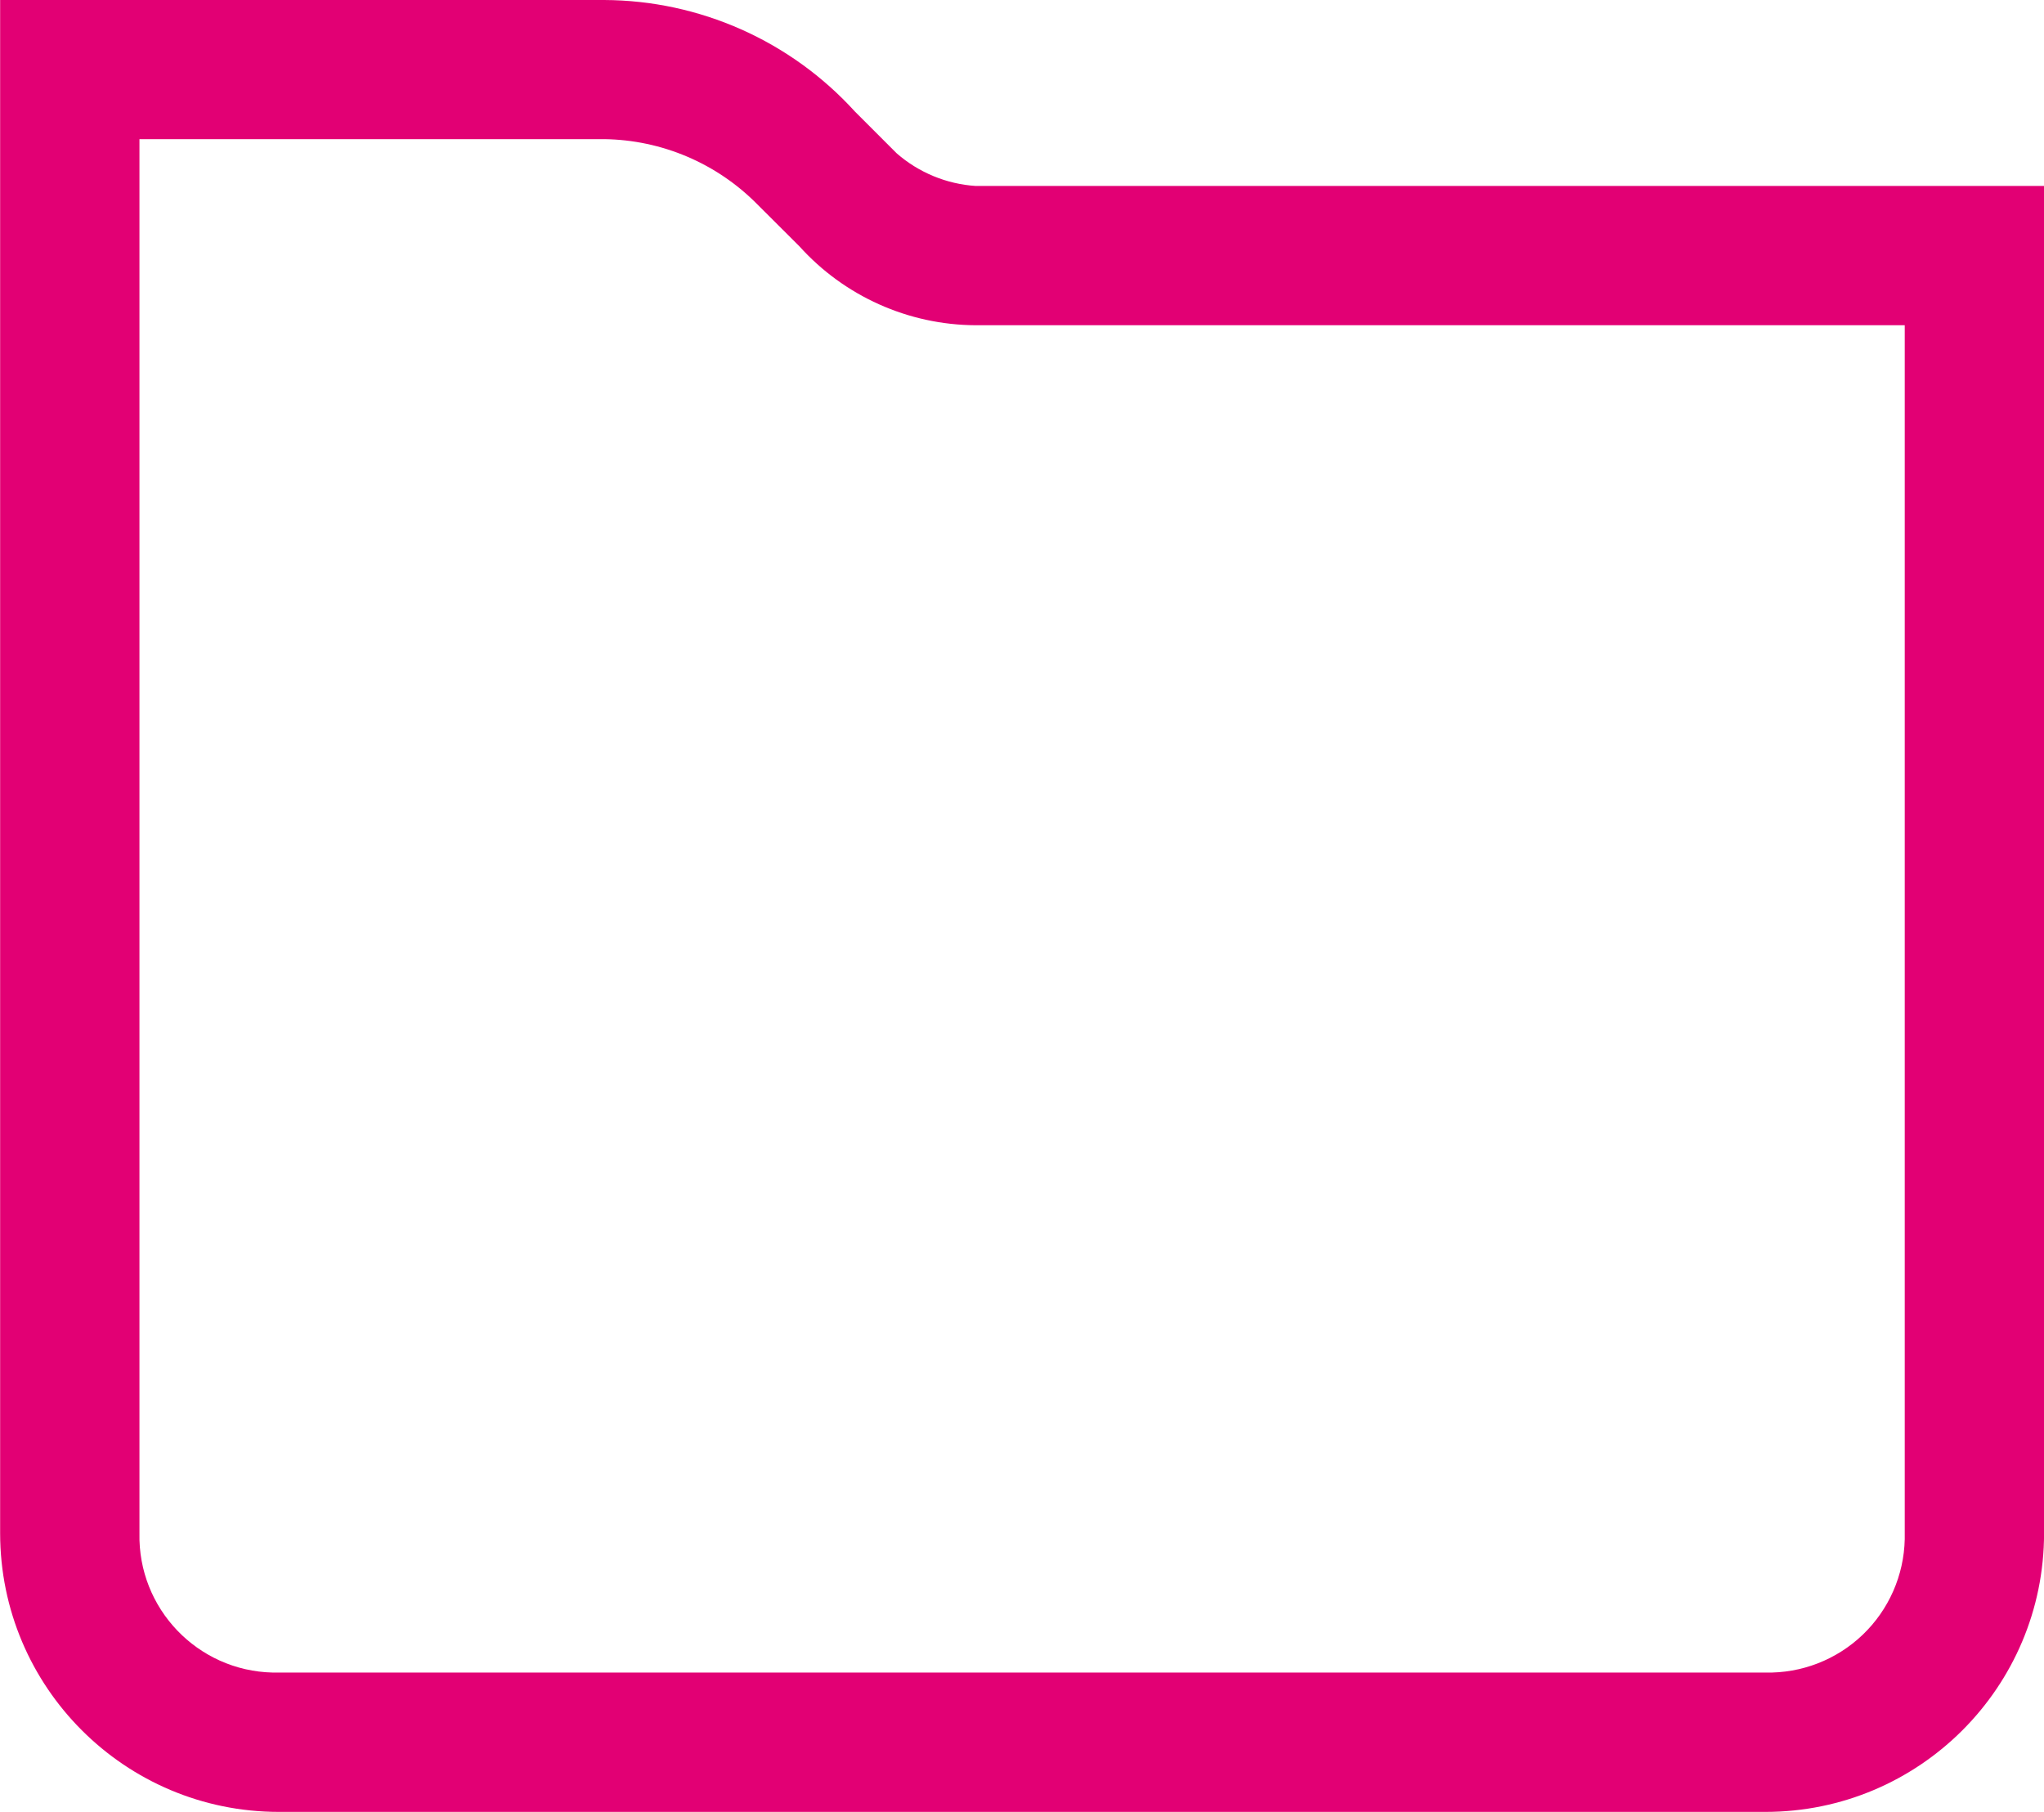
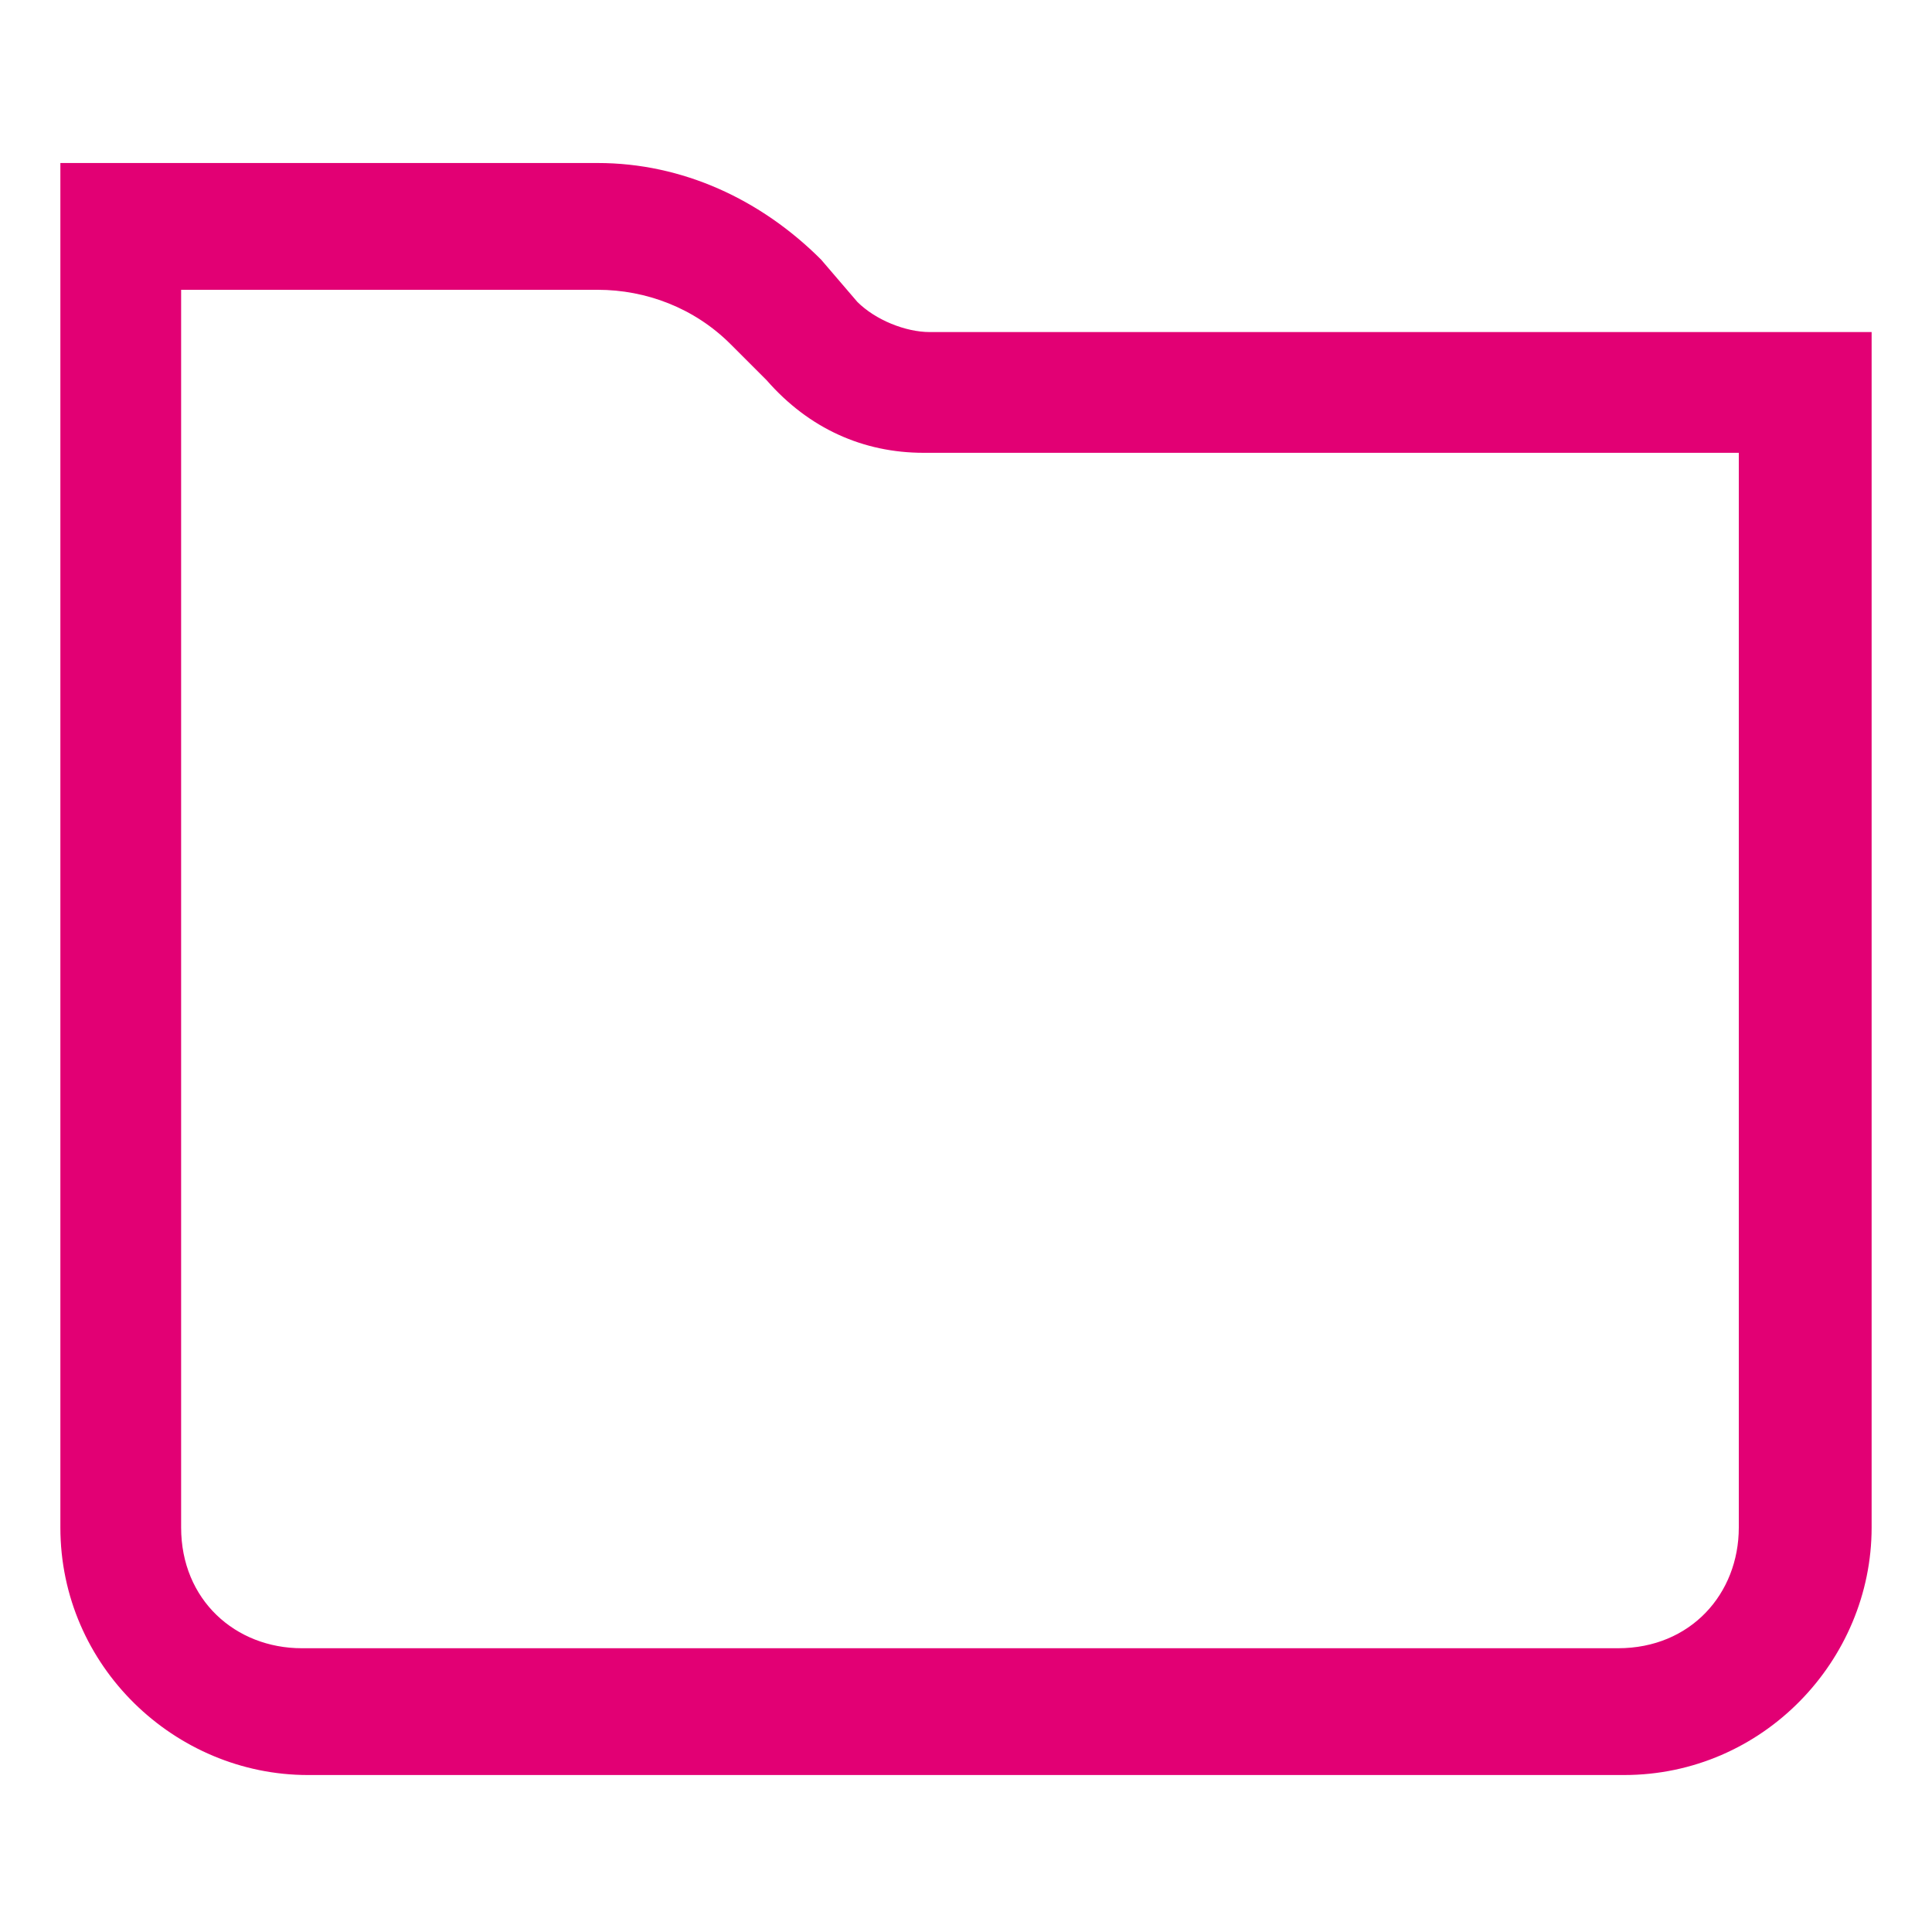
- <svg xmlns="http://www.w3.org/2000/svg" width="31.307" height="27.749" viewBox="0 0 31.307 27.749">
-   <g id="icon_new-icons_folder_default" data-name="icon/new-icons/folder/default" transform="translate(-0.999 -2)">
-     <g id="Group-3" transform="translate(1 2)">
-       <path id="Fill-1" d="M2.134,23.48a2.089,2.089,0,0,0,2.041,2.135c.031,0,.064,0,.094,0H27.037a2.088,2.088,0,0,0,2.135-2.043c0-.03,0-.061,0-.091V4.981H14.941a3.658,3.658,0,0,1-2.7-1.21l-.642-.64a3.356,3.356,0,0,0-2.348-1H2.134Zm2.135,4.269A4.27,4.27,0,0,1,0,23.48V0h9.25a5.219,5.219,0,0,1,3.842,1.708l.64.64a2.043,2.043,0,0,0,1.21.5H31.306V23.48a4.269,4.269,0,0,1-4.269,4.269Z" transform="translate(0.001)" fill="#e20074" fill-rule="evenodd" />
+ <svg xmlns="http://www.w3.org/2000/svg" version="1.1" id="Ebene_1" x="0px" y="0px" viewBox="0 0 32 32" style="enable-background:new 0 0 32 32;" xml:space="preserve">
+   <style type="text/css">
+ 	.st0{fill-rule:evenodd;clip-rule:evenodd;fill:#E20074;}
+ </style>
+   <g id="icon_x2F_content_x2F_folder_x2F_default">
+     <g id="Combined-Shape">
+       <path id="path-1_00000154393982066497838270000013390751573951827589_" class="st0" d="M9.9,2.7c1.4,0,2.7,0.6,3.7,1.6l0,0L14.2,5    c0.3,0.3,0.8,0.5,1.2,0.5l0,0H31v19.8c0,2.2-1.8,4.1-4.1,4.1l0,0H5.1c-2.2,0-4.1-1.8-4.1-4.1l0,0V2.7H9.9z M9.9,4.8H3v20.5    c0,1.2,0.9,2,2,2l0,0h21.8c1.2,0,2-0.9,2-2l0,0V7.5H15.3c-1,0-1.9-0.4-2.6-1.2l0,0l-0.6-0.6C11.5,5.1,10.7,4.8,9.9,4.8L9.9,4.8z" />
    </g>
  </g>
</svg>
